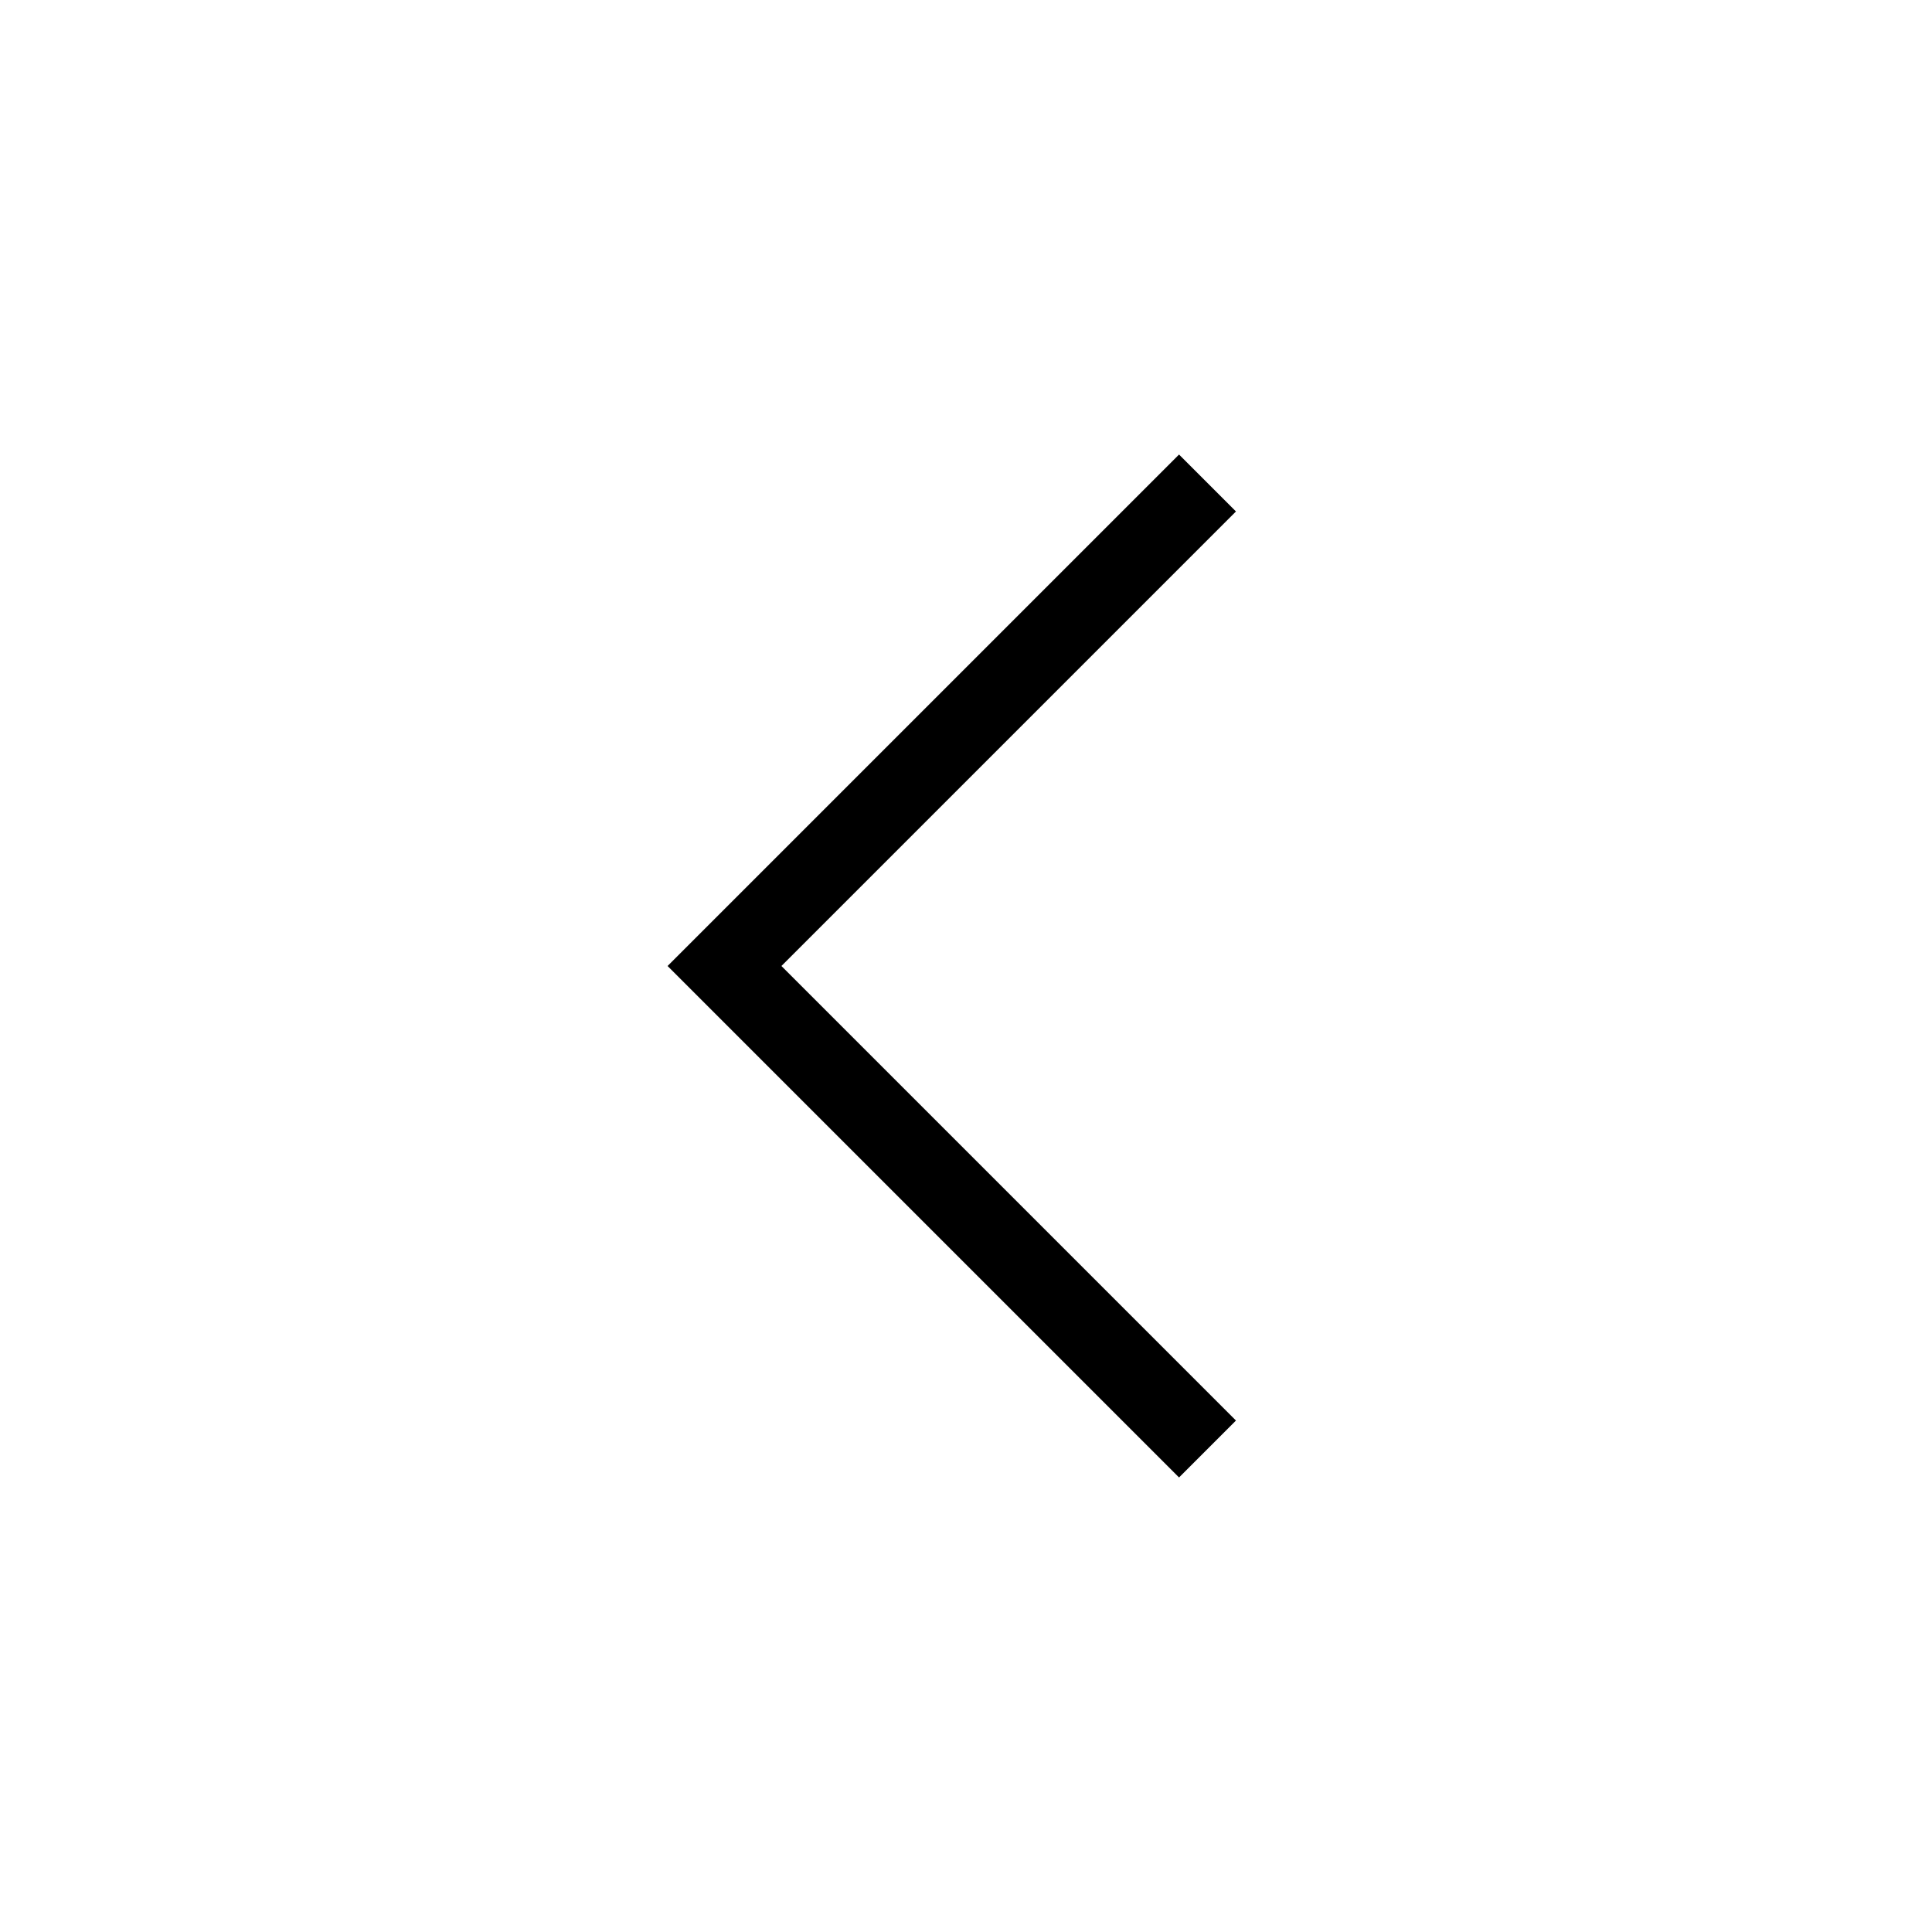
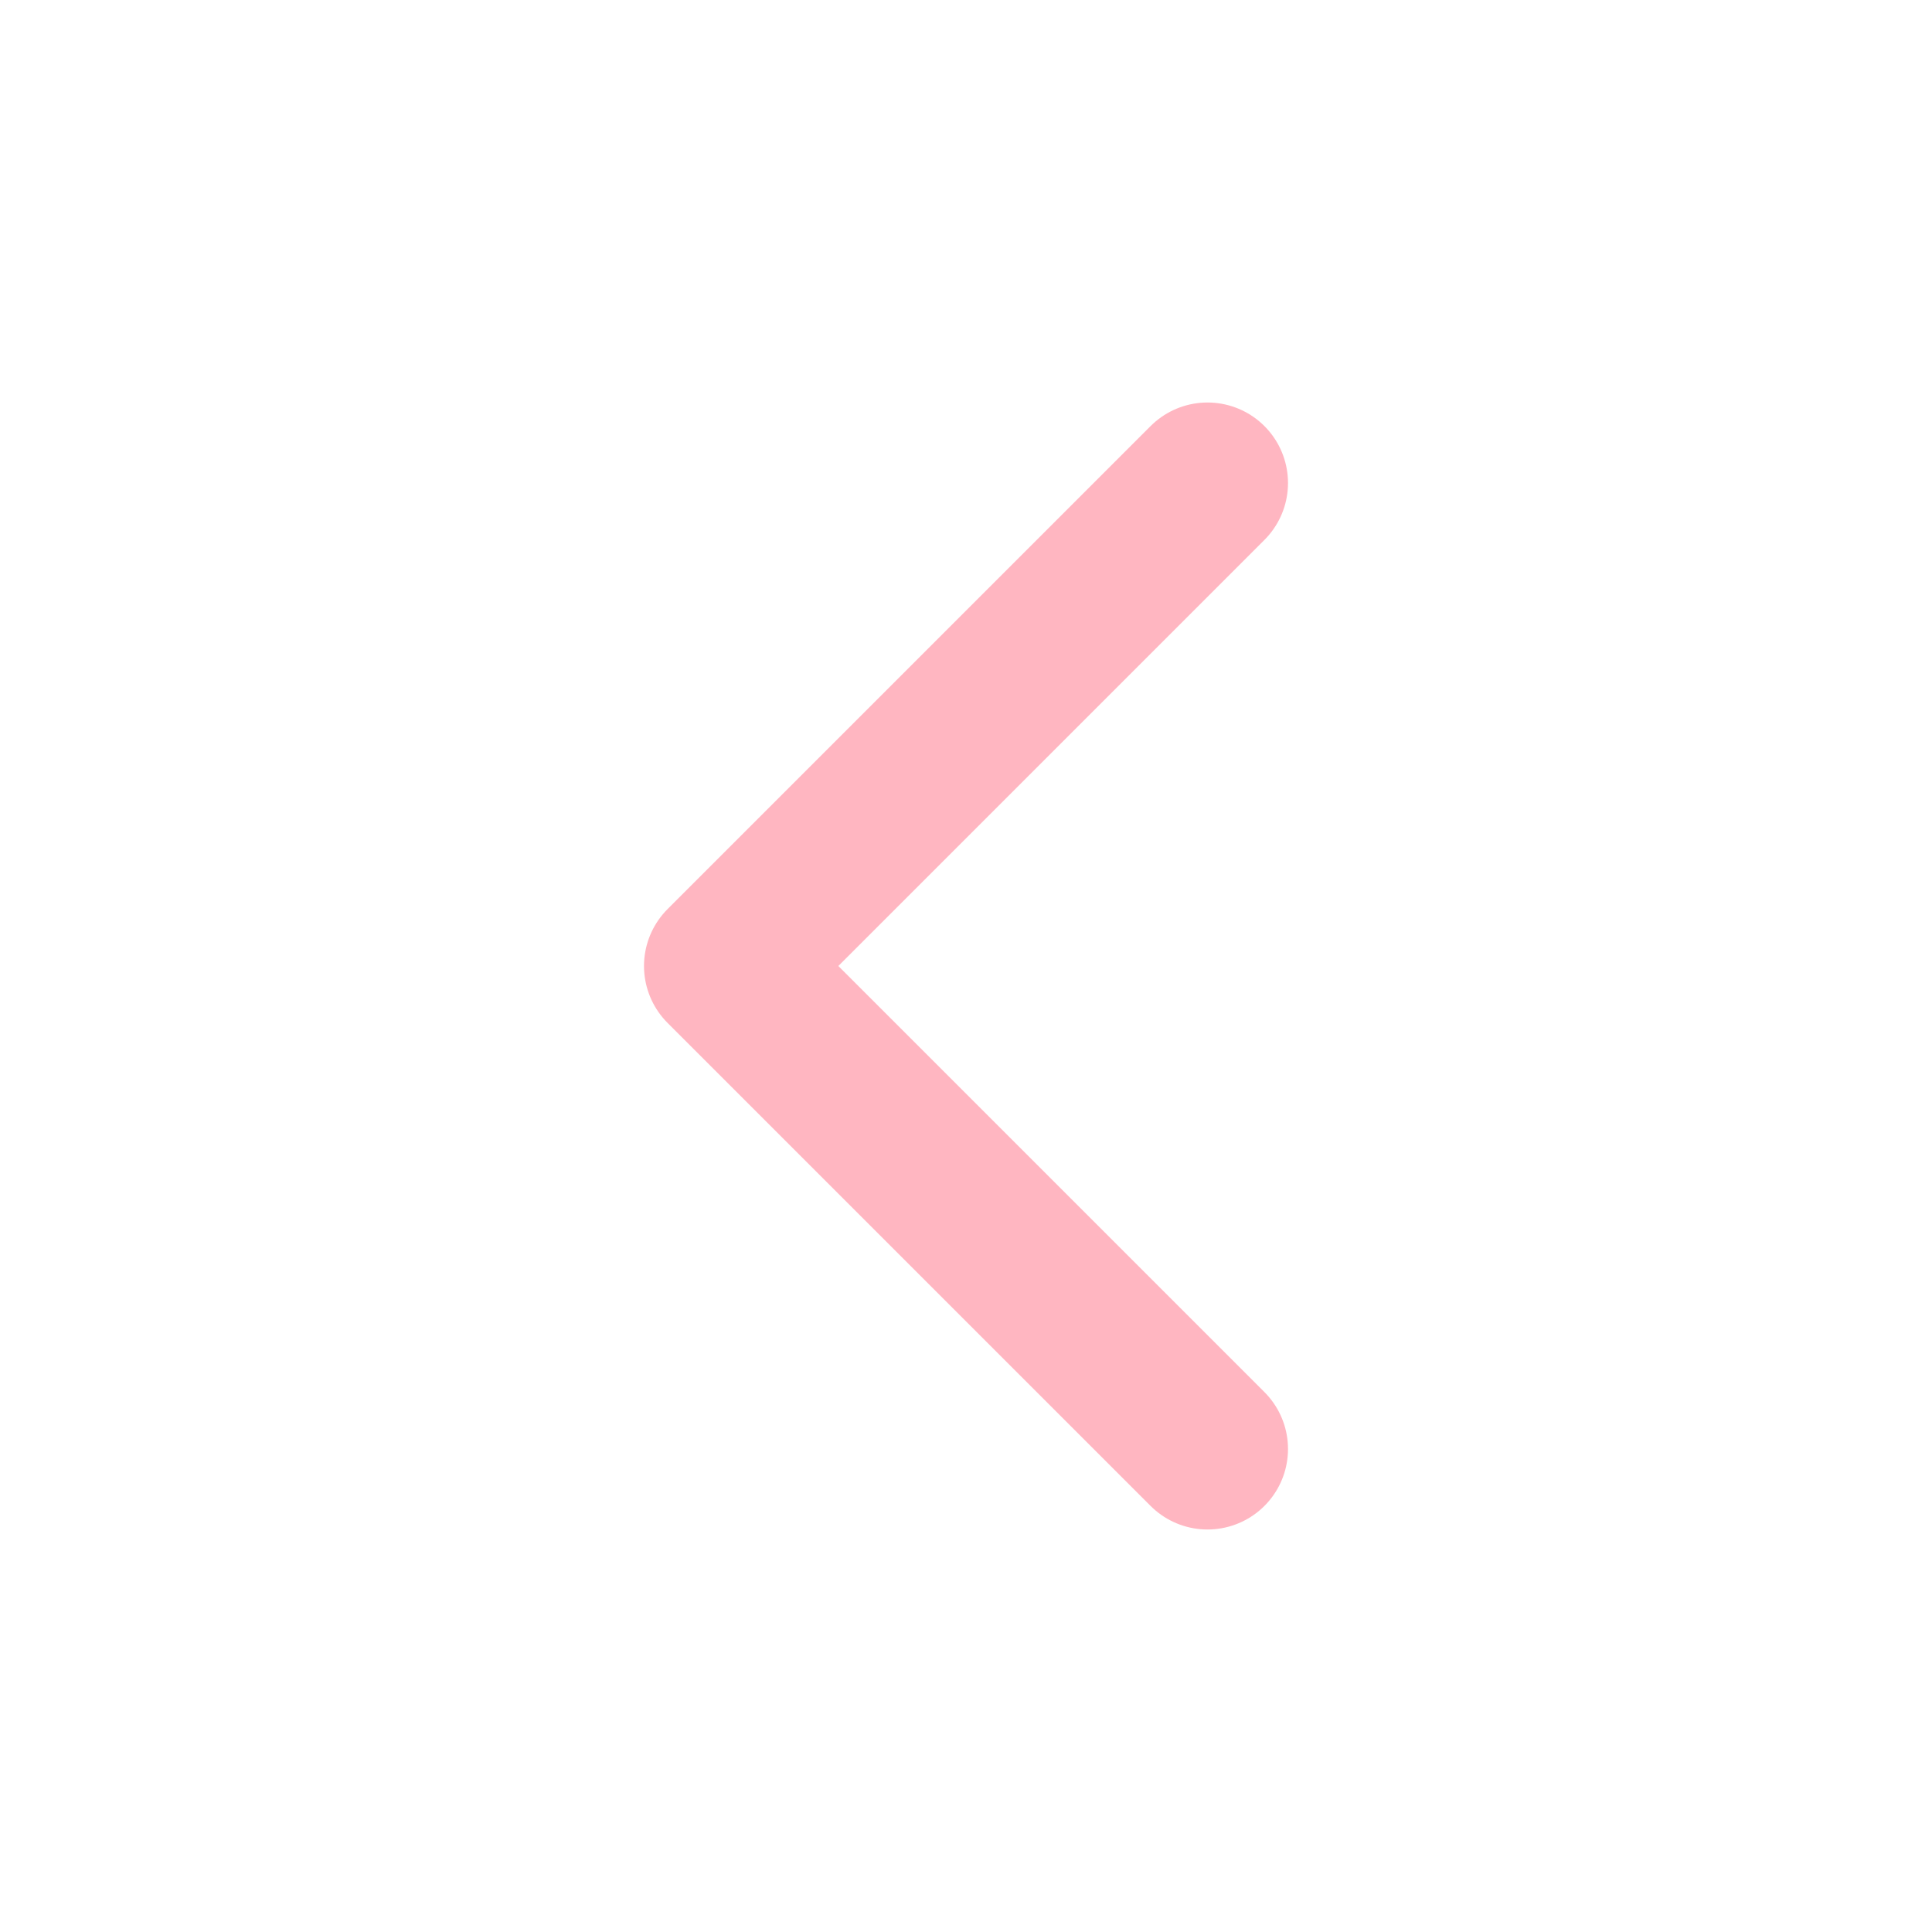
- <svg xmlns="http://www.w3.org/2000/svg" viewBox="0 0 24 24" fill="none" stroke="currentColor" strokeWidth="2" strokeLinecap="round" strokeLinejoin="round">
+ <svg xmlns="http://www.w3.org/2000/svg" viewBox="0 0 24 24" fill="none" stroke="#FFB6C1" stroke-width="2" stroke-linecap="round" stroke-linejoin="round">
  <polyline points="15 18 9 12 15 6" />
</svg>
